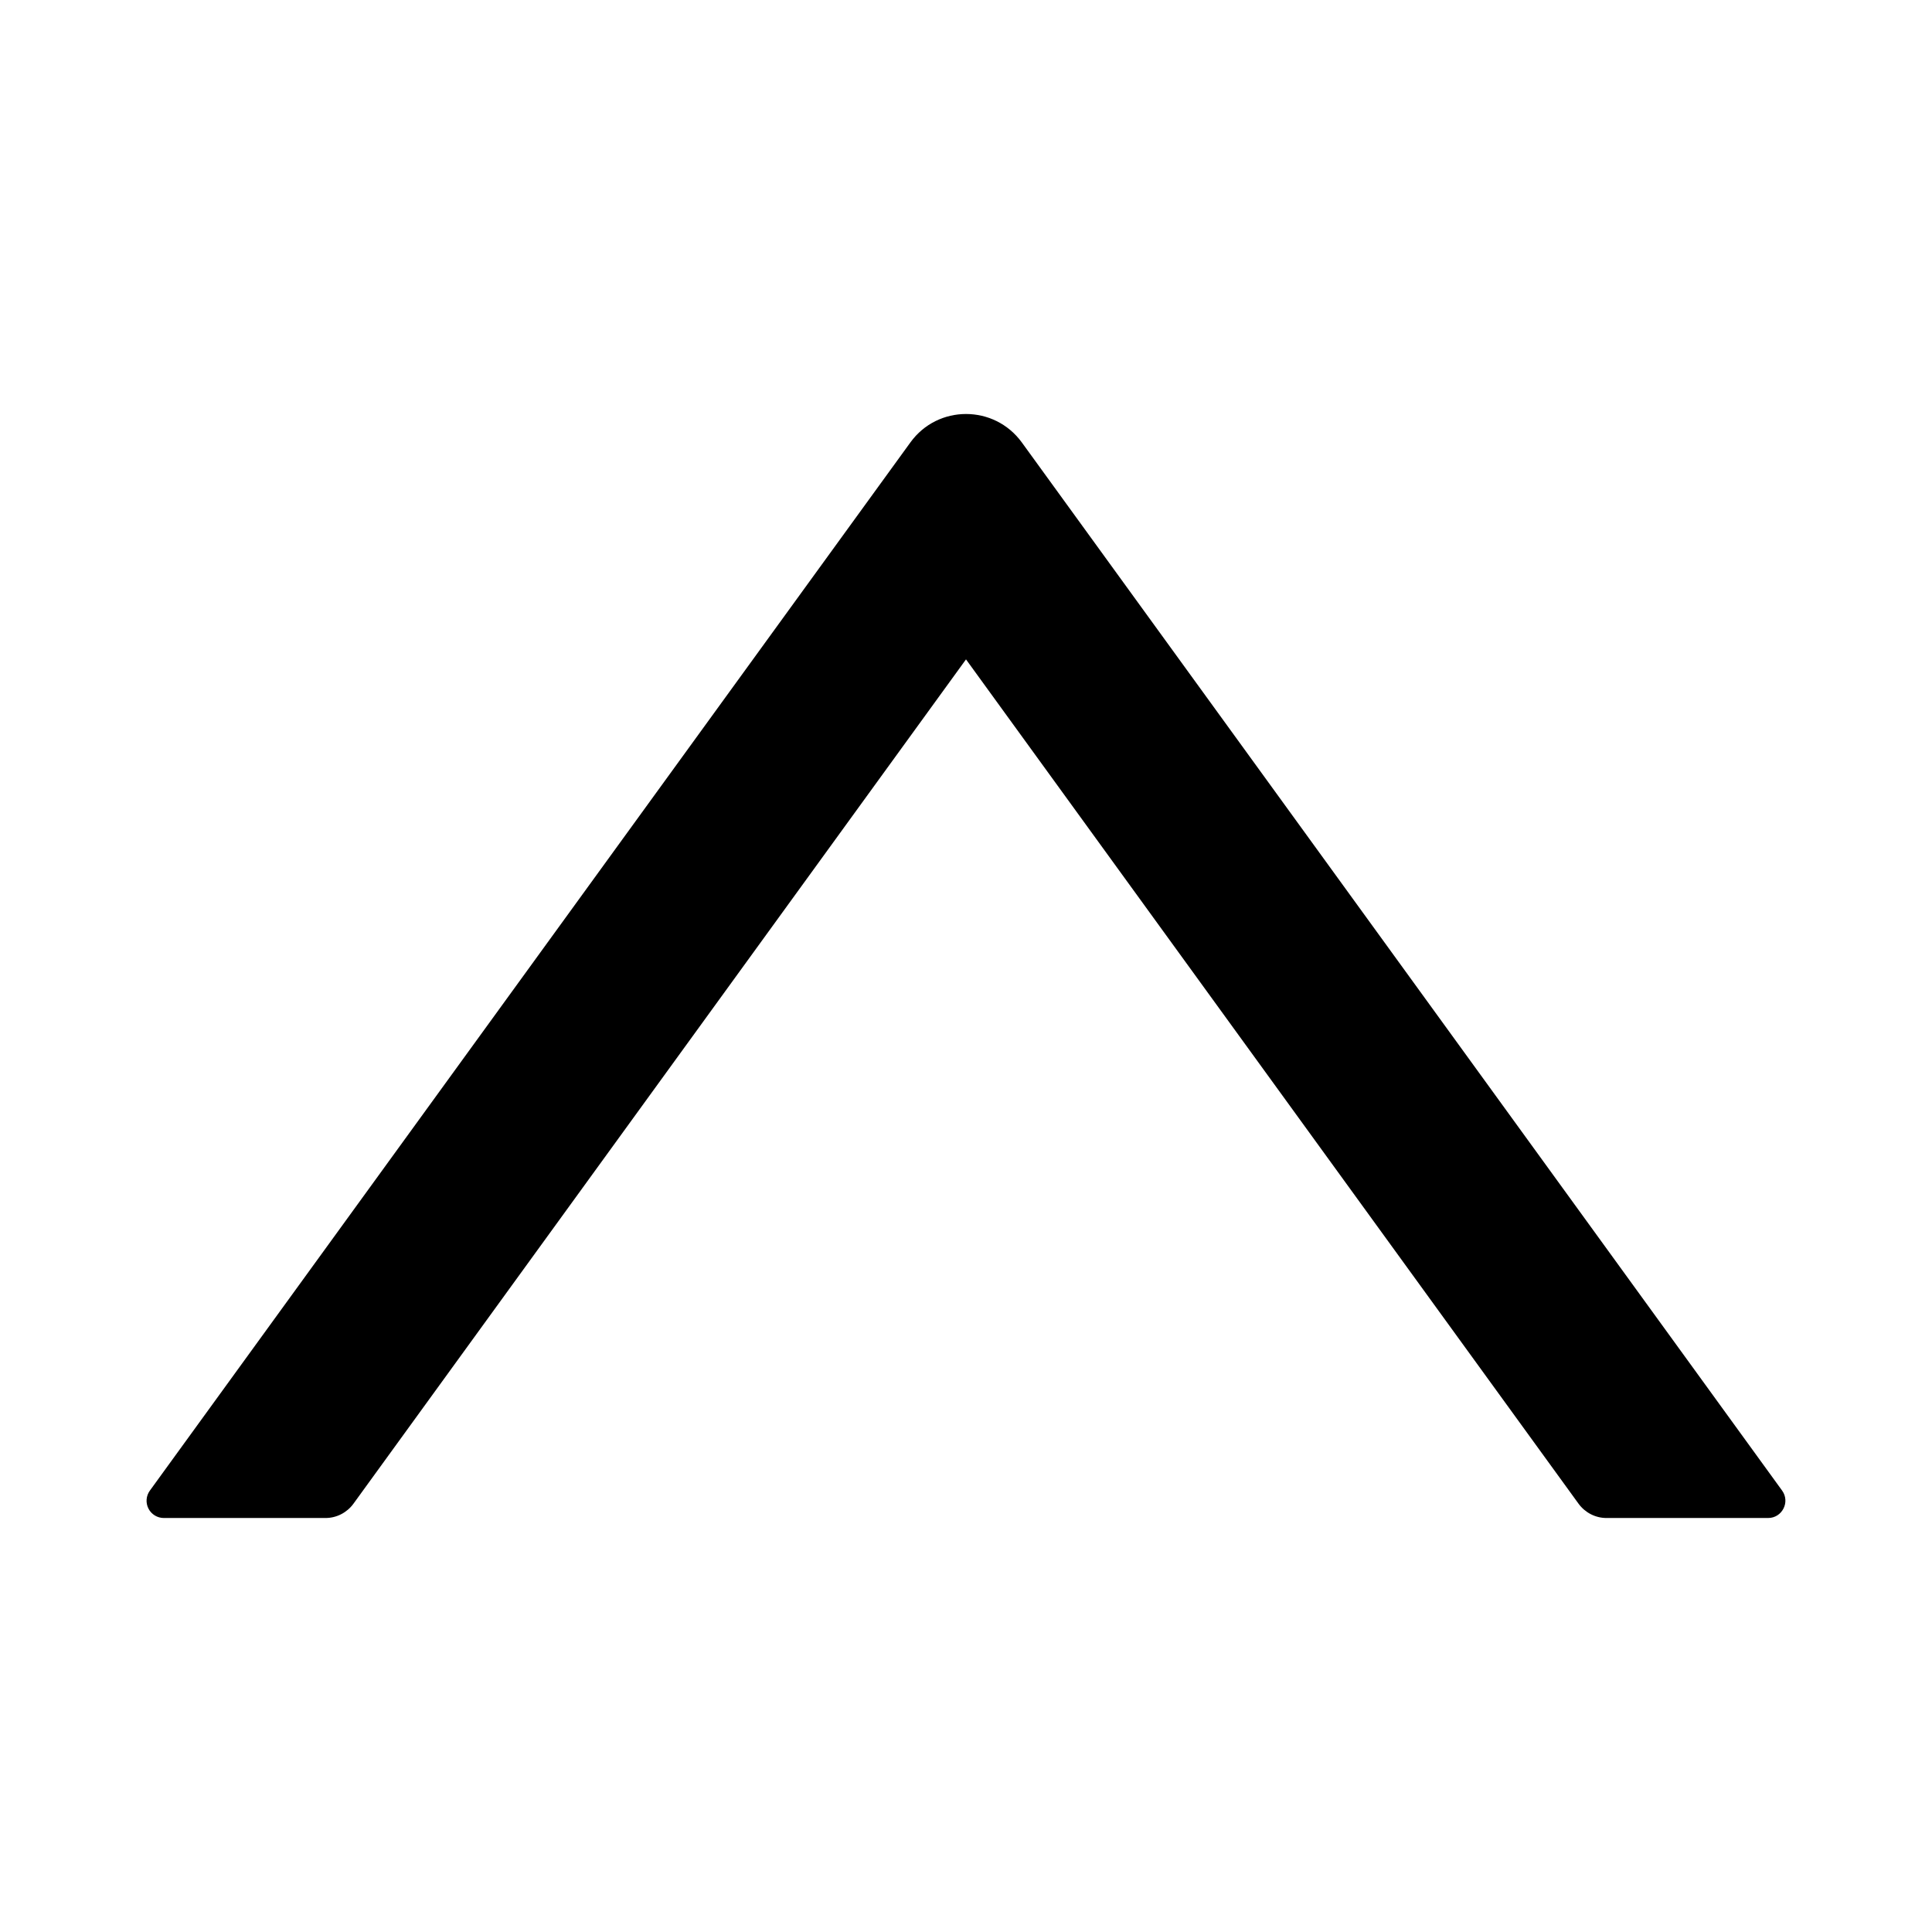
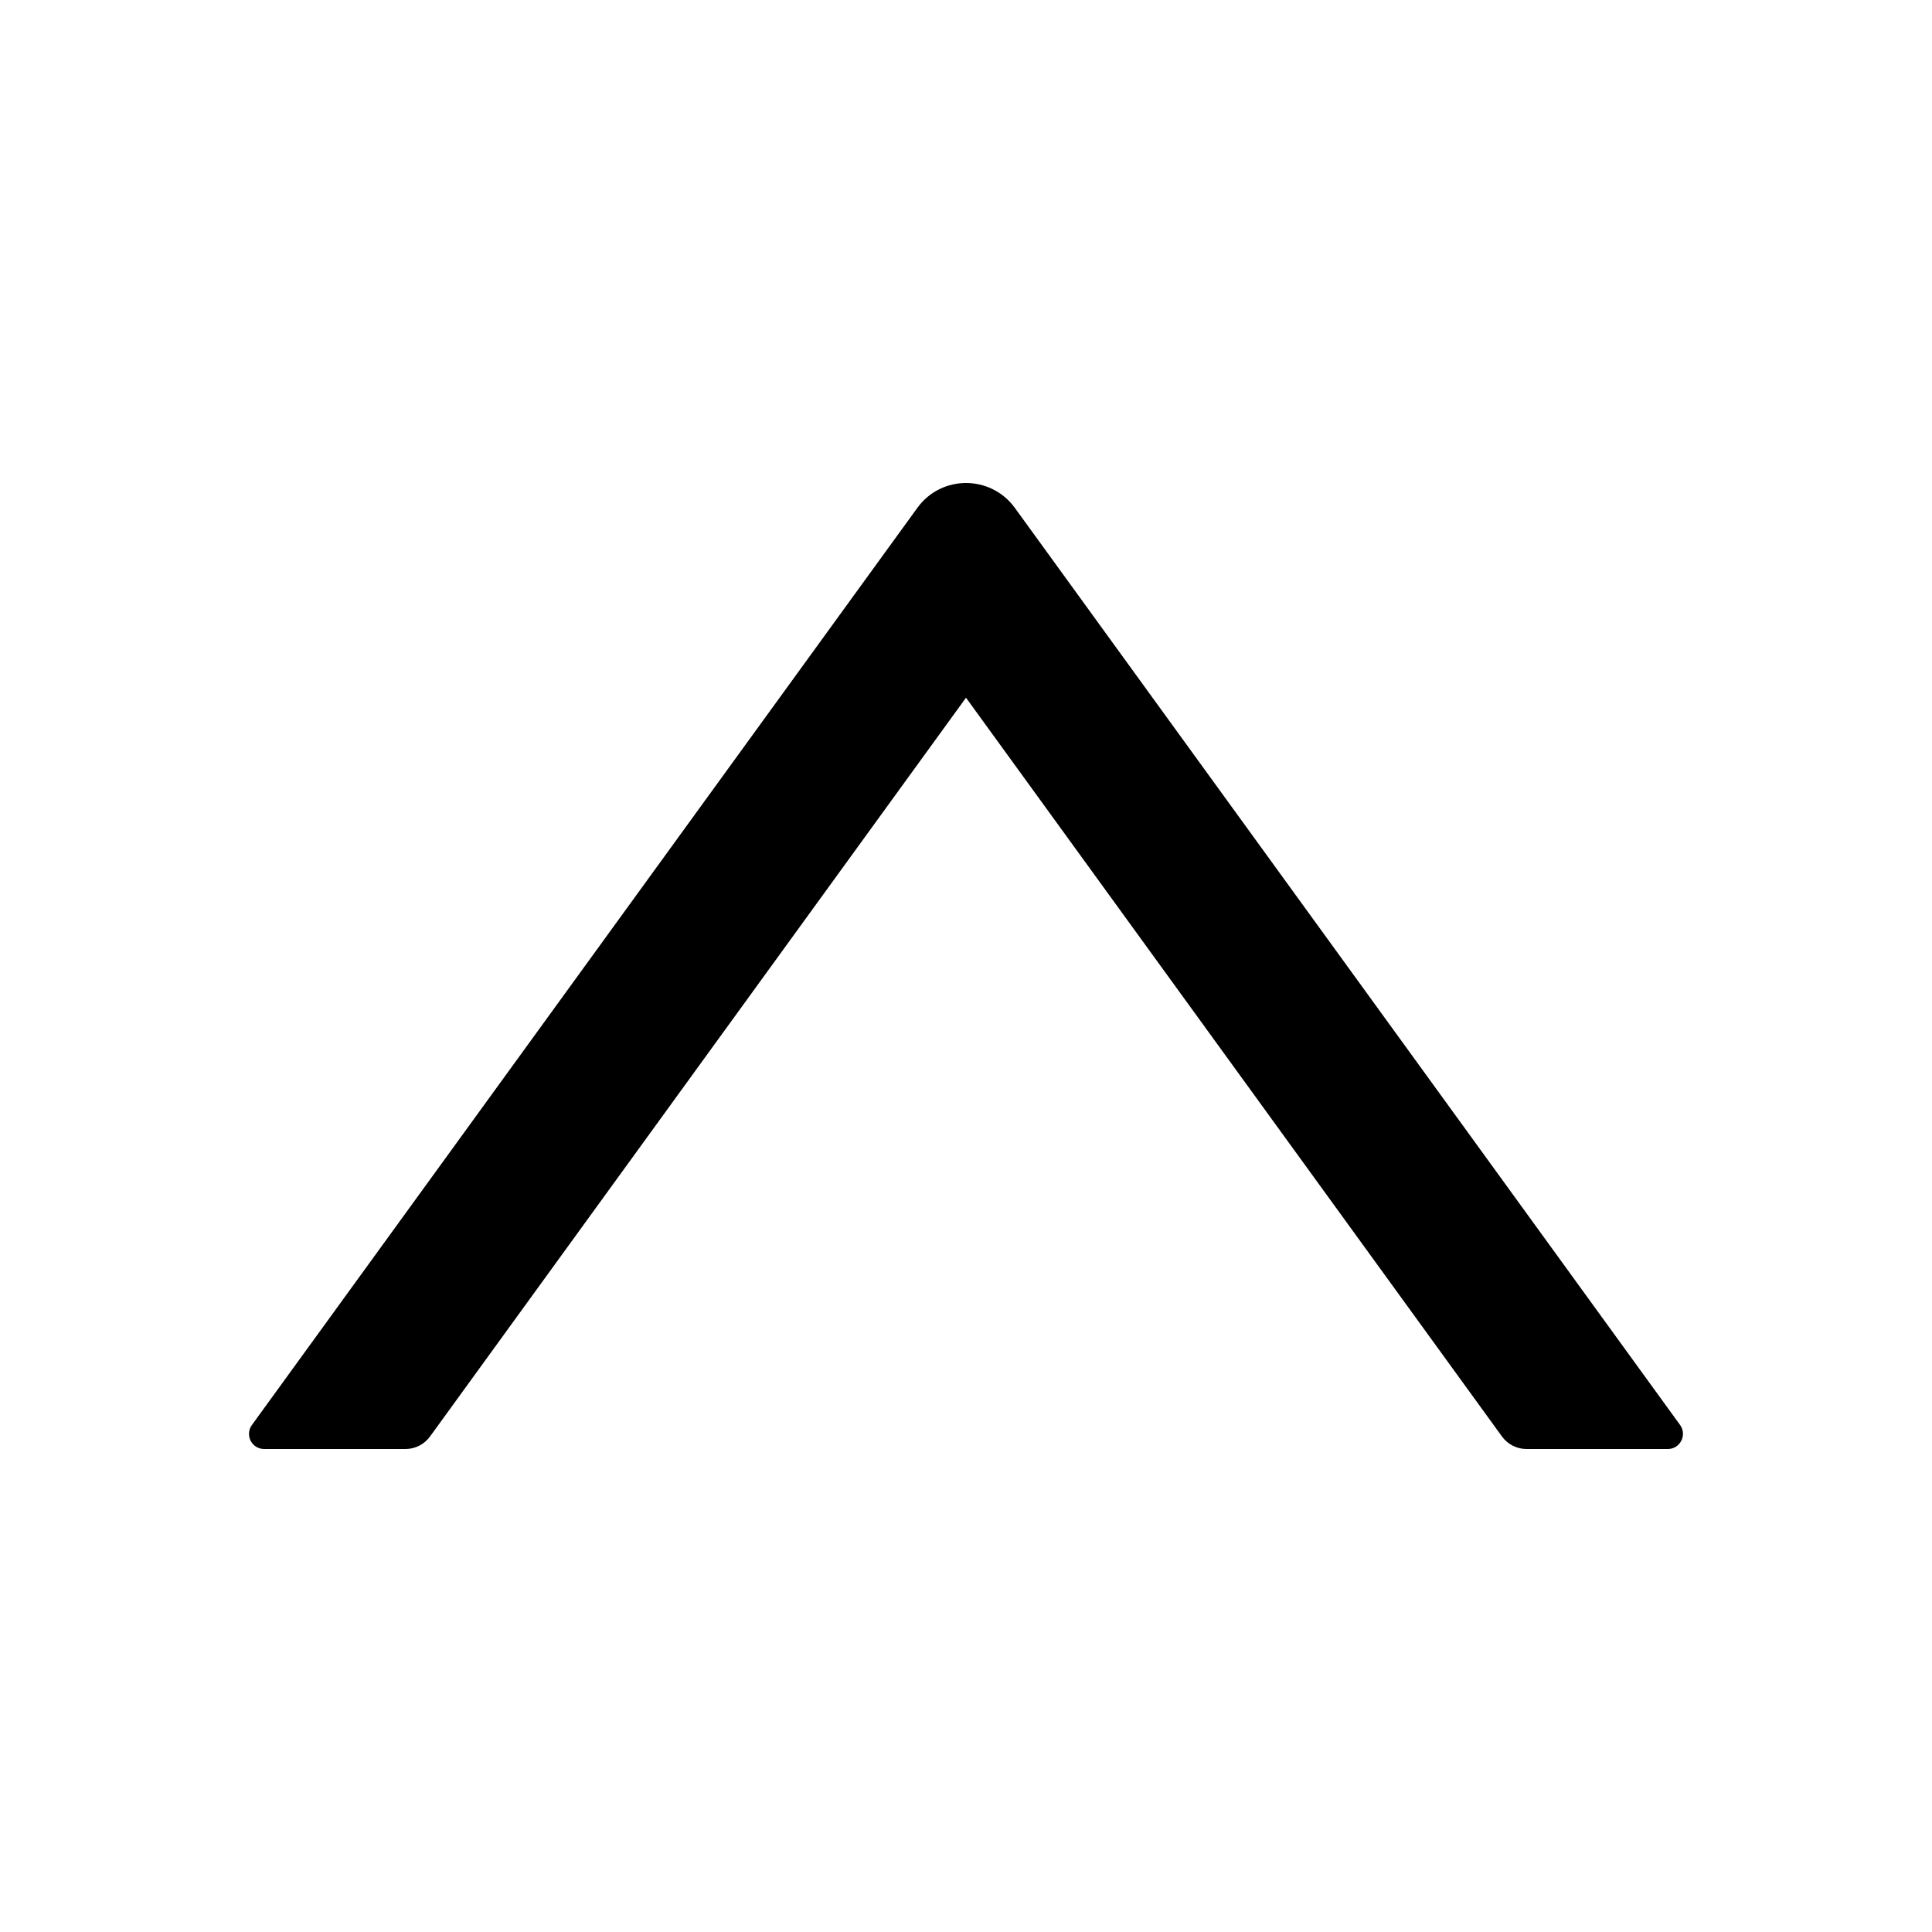
- <svg viewBox="64 64 896 896" focusable="false">
+ <svg viewBox="0 0 1024 1024" focusable="false">
  <path d="M890.5 755.3L537.9 269.2c-12.8-17.6-39-17.6-51.7 0L133.5 755.3A8 8 0 00140 768h75c5.1 0 9.9-2.5 12.9-6.6L512 369.8l284.1 391.6c3 4.1 7.8 6.6 12.9 6.6h75c6.5 0 10.3-7.4 6.5-12.7z" />
</svg>
